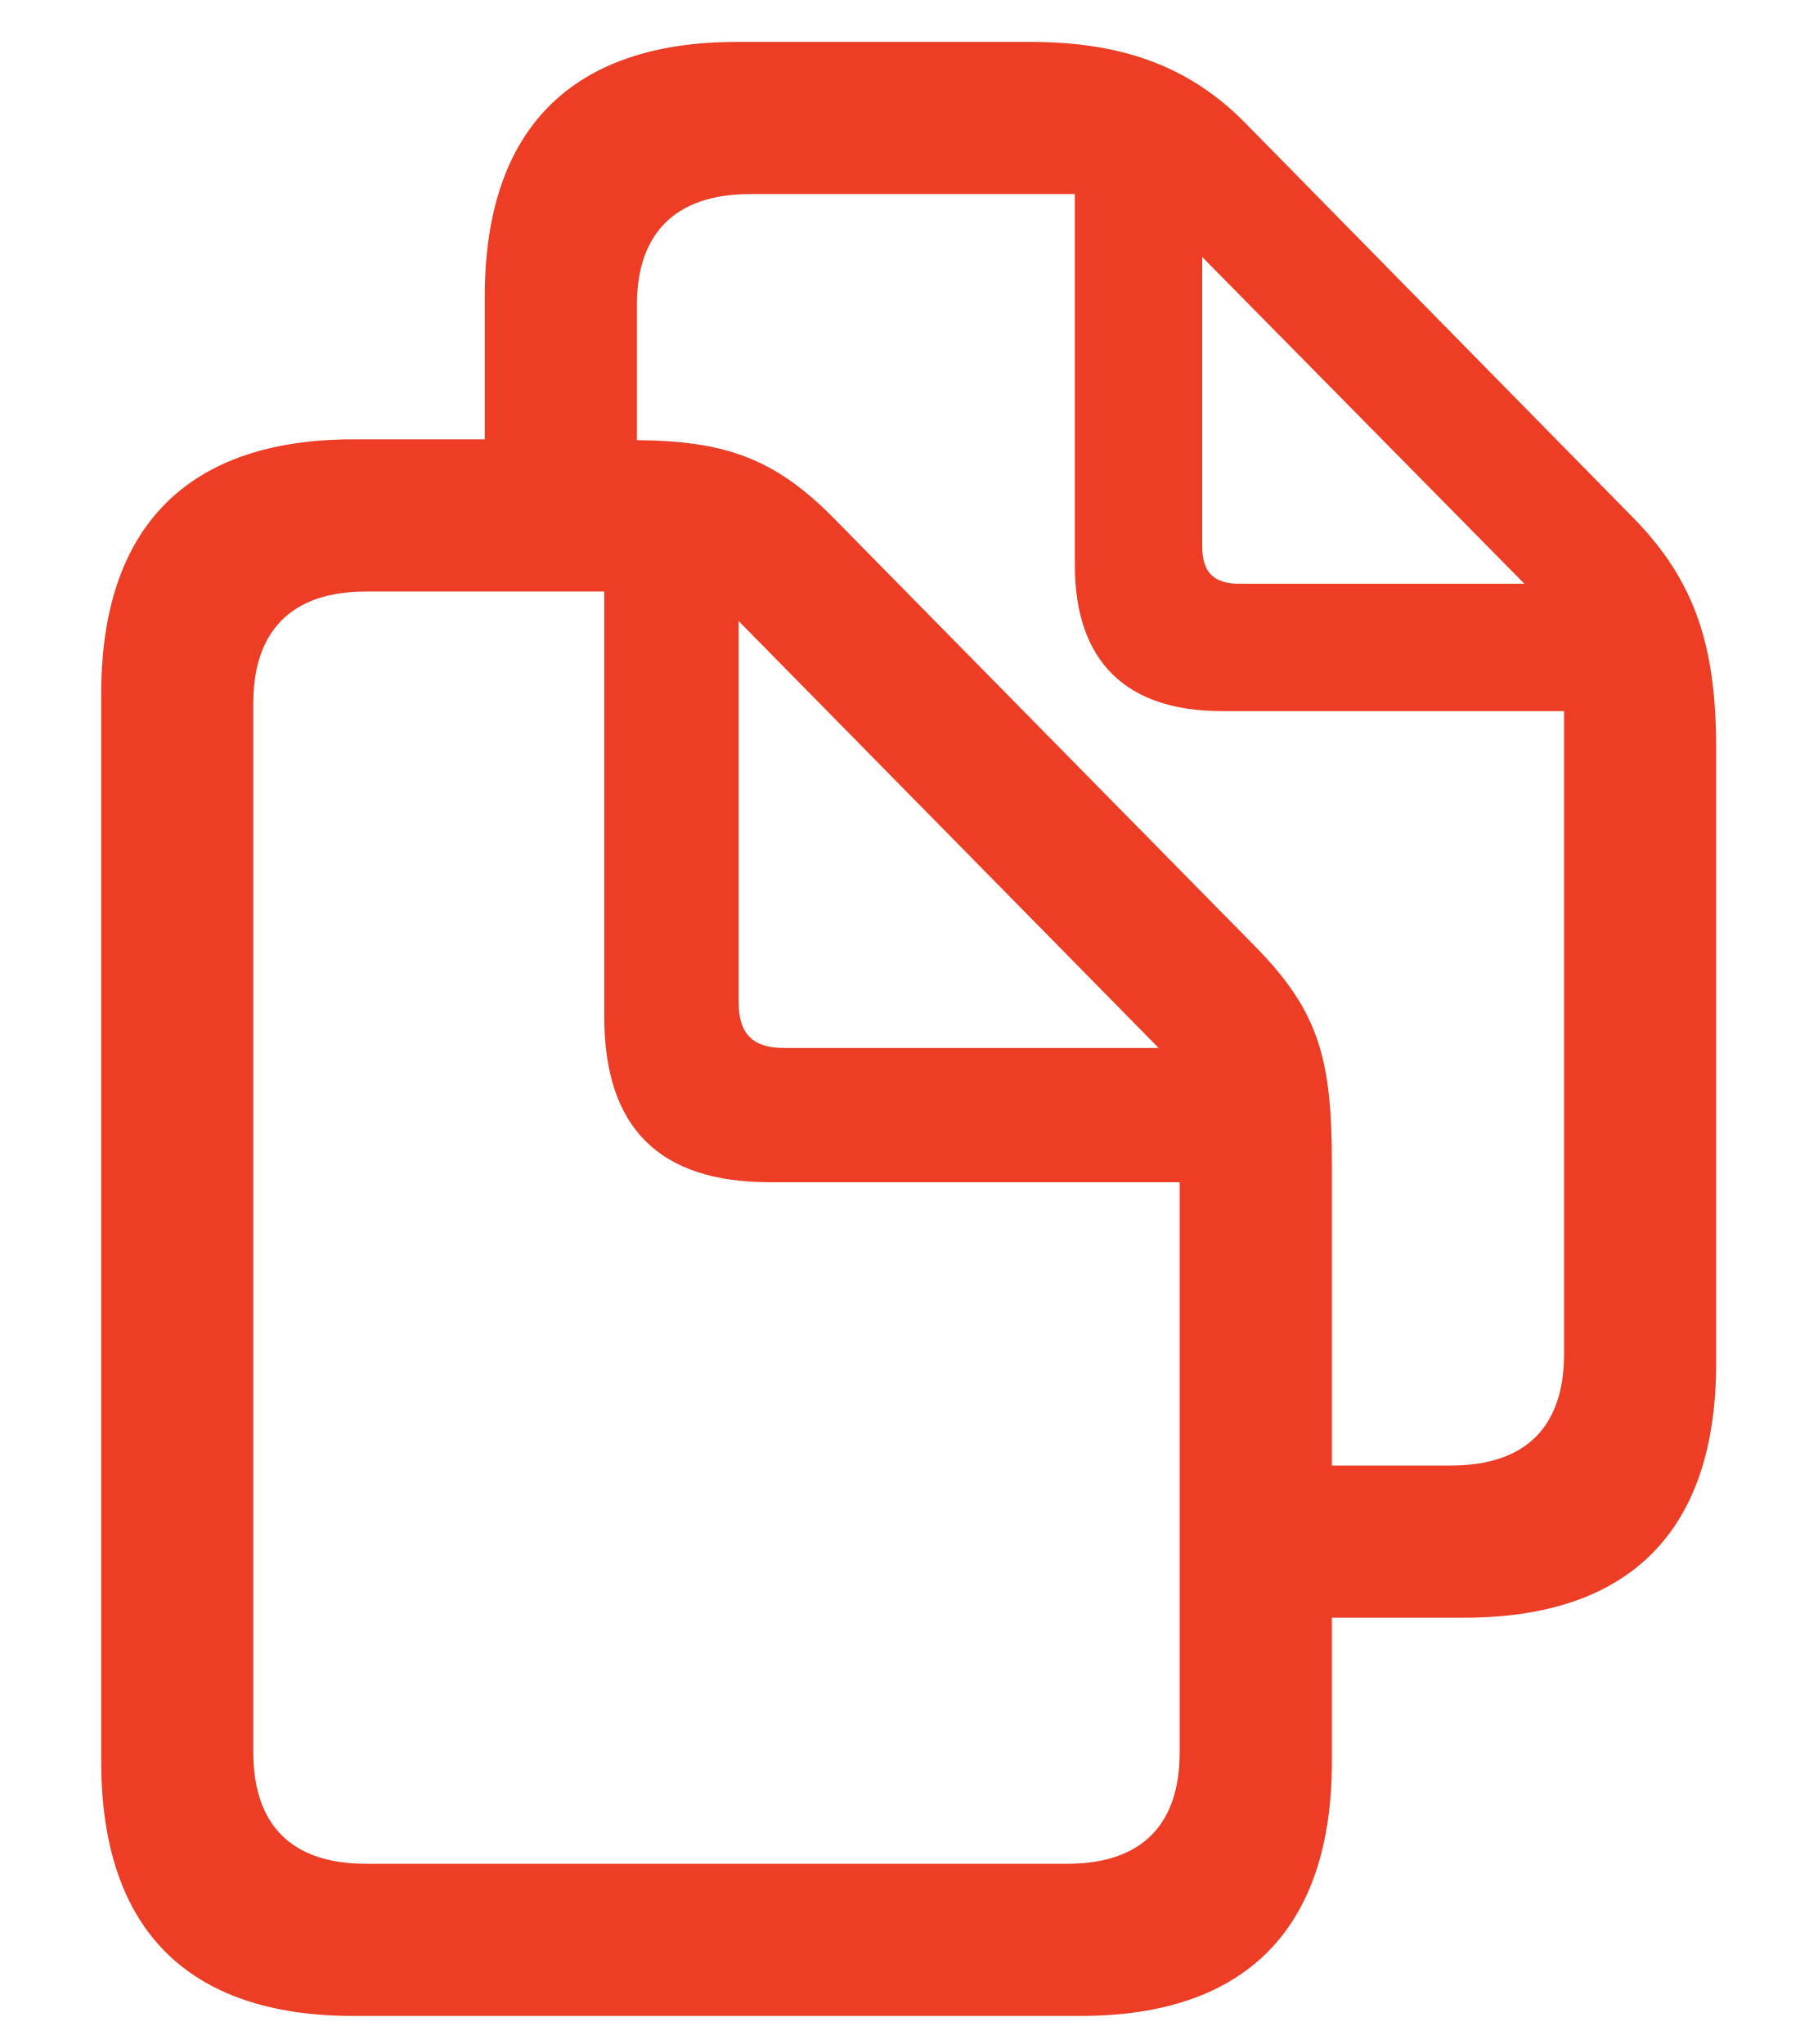
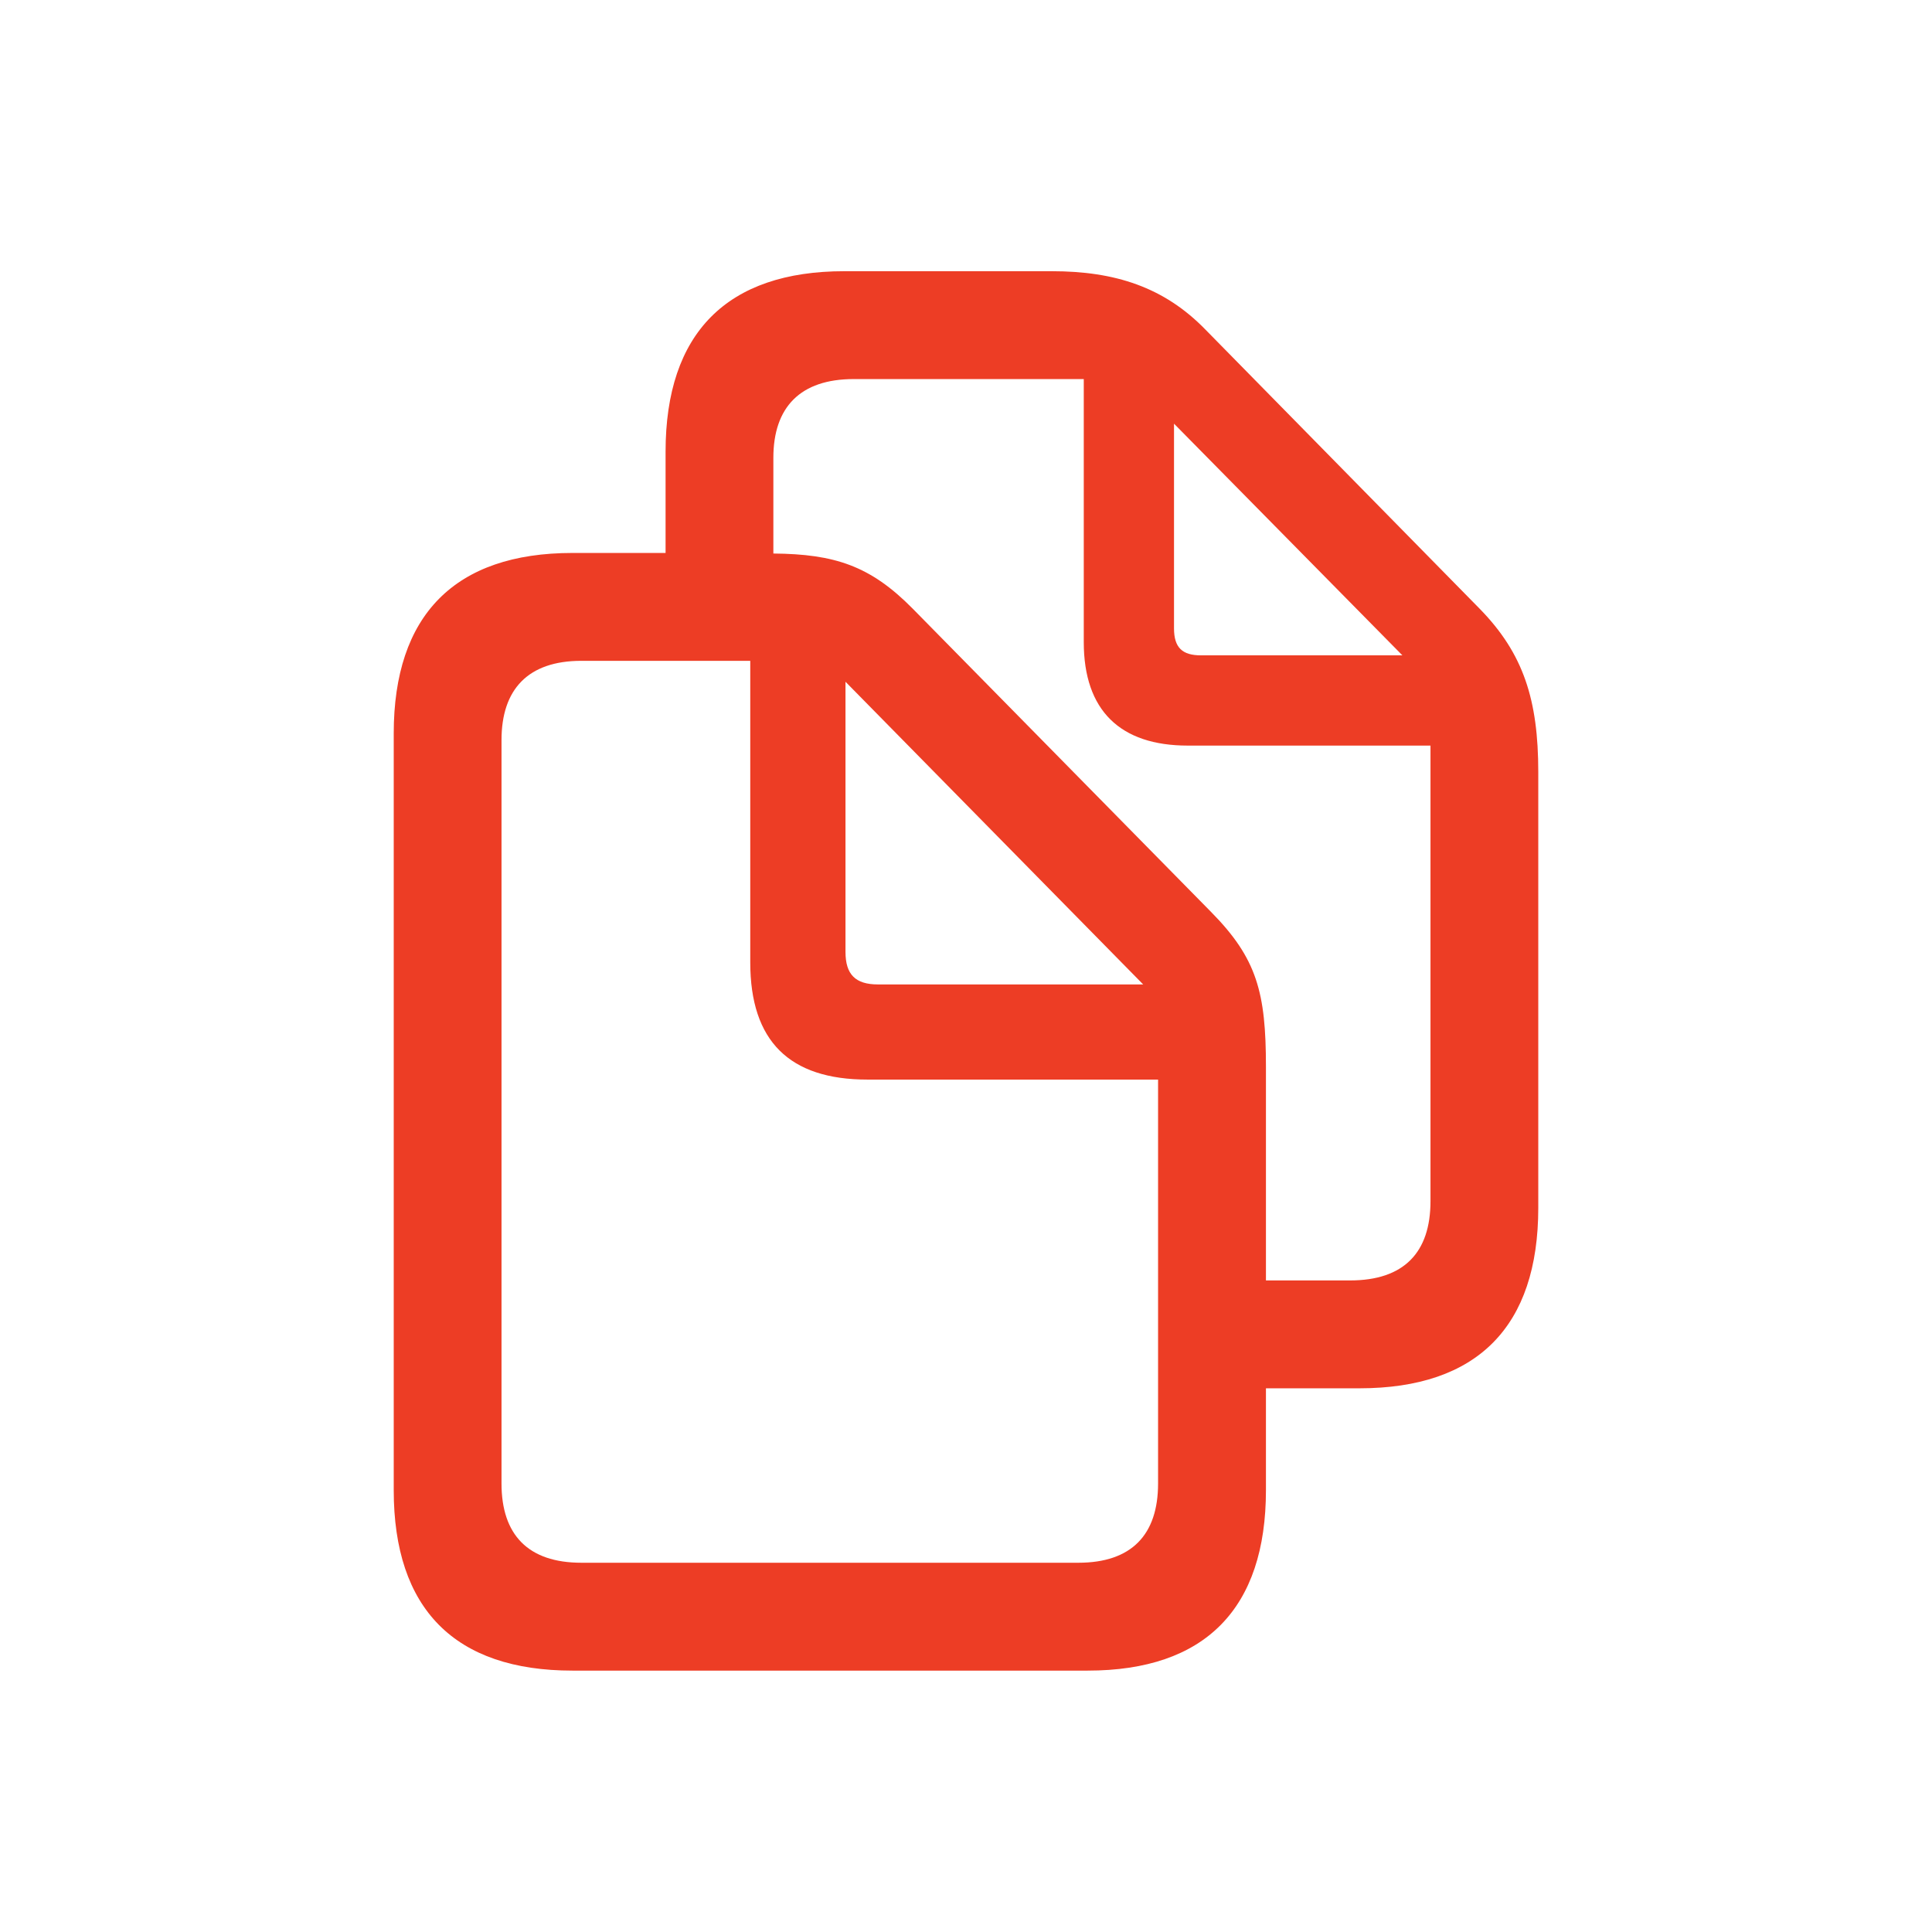
- <svg xmlns="http://www.w3.org/2000/svg" width="16" height="18" viewBox="0 0 16 18" fill="none">
-   <path d="M0.891 15.511C0.891 16.987 1.649 17.753 3.112 17.753H9.511C10.974 17.753 11.726 16.98 11.726 15.511V14.246H12.888C14.351 14.246 15.109 13.48 15.109 12.004V6.59C15.109 5.694 14.925 5.12 14.385 4.566L10.974 1.094C10.461 0.567 9.853 0.369 9.066 0.369H6.489C5.033 0.369 4.268 1.135 4.268 2.611V3.869H3.112C1.649 3.869 0.891 4.642 0.891 6.111V15.511ZM11.042 8.326L7.337 4.56C6.811 4.026 6.366 3.883 5.607 3.876V2.687C5.607 2.058 5.942 1.709 6.605 1.709H9.463V4.977C9.463 5.824 9.914 6.262 10.755 6.262H13.77V11.922C13.77 12.558 13.441 12.906 12.771 12.906H11.726V10.254C11.726 9.331 11.616 8.907 11.042 8.326ZM10.584 4.806V2.263L13.421 5.141H10.919C10.687 5.141 10.584 5.045 10.584 4.806ZM2.23 15.429V6.193C2.23 5.564 2.559 5.209 3.222 5.209H5.32V8.955C5.32 9.933 5.806 10.411 6.776 10.411H10.386V15.429C10.386 16.064 10.058 16.413 9.395 16.413H3.222C2.559 16.413 2.23 16.064 2.23 15.429ZM6.906 9.229C6.626 9.229 6.503 9.105 6.503 8.825V5.469L10.201 9.229H6.906Z" fill="#ED3D25" />
+ <svg xmlns="http://www.w3.org/2000/svg" width="24" height="24" viewBox="0 0 24 24" fill="none">
+   <path d="M4.891 18.511C4.891 19.987 5.649 20.753 7.112 20.753H13.511C14.974 20.753 15.726 19.98 15.726 18.511V17.246H16.888C18.351 17.246 19.109 16.48 19.109 15.004V9.59C19.109 8.694 18.925 8.12 18.385 7.566L14.974 4.094C14.461 3.567 13.852 3.369 13.066 3.369H10.489C9.033 3.369 8.268 4.135 8.268 5.611V6.869H7.112C5.649 6.869 4.891 7.642 4.891 9.111V18.511ZM15.042 11.326L11.337 7.56C10.81 7.026 10.366 6.883 9.607 6.876V5.687C9.607 5.058 9.942 4.709 10.605 4.709H13.463V7.977C13.463 8.824 13.914 9.262 14.755 9.262H17.77V14.922C17.77 15.558 17.441 15.906 16.771 15.906H15.726V13.254C15.726 12.331 15.616 11.907 15.042 11.326ZM14.584 7.806V5.263L17.421 8.141H14.919C14.687 8.141 14.584 8.045 14.584 7.806ZM6.23 18.429V9.193C6.23 8.564 6.559 8.209 7.222 8.209H9.32V11.955C9.32 12.933 9.806 13.411 10.776 13.411H14.386V18.429C14.386 19.064 14.058 19.413 13.395 19.413H7.222C6.559 19.413 6.23 19.064 6.23 18.429ZM10.906 12.229C10.626 12.229 10.503 12.105 10.503 11.825V8.469L14.201 12.229H10.906Z" fill="#ED3D25" />
</svg>
